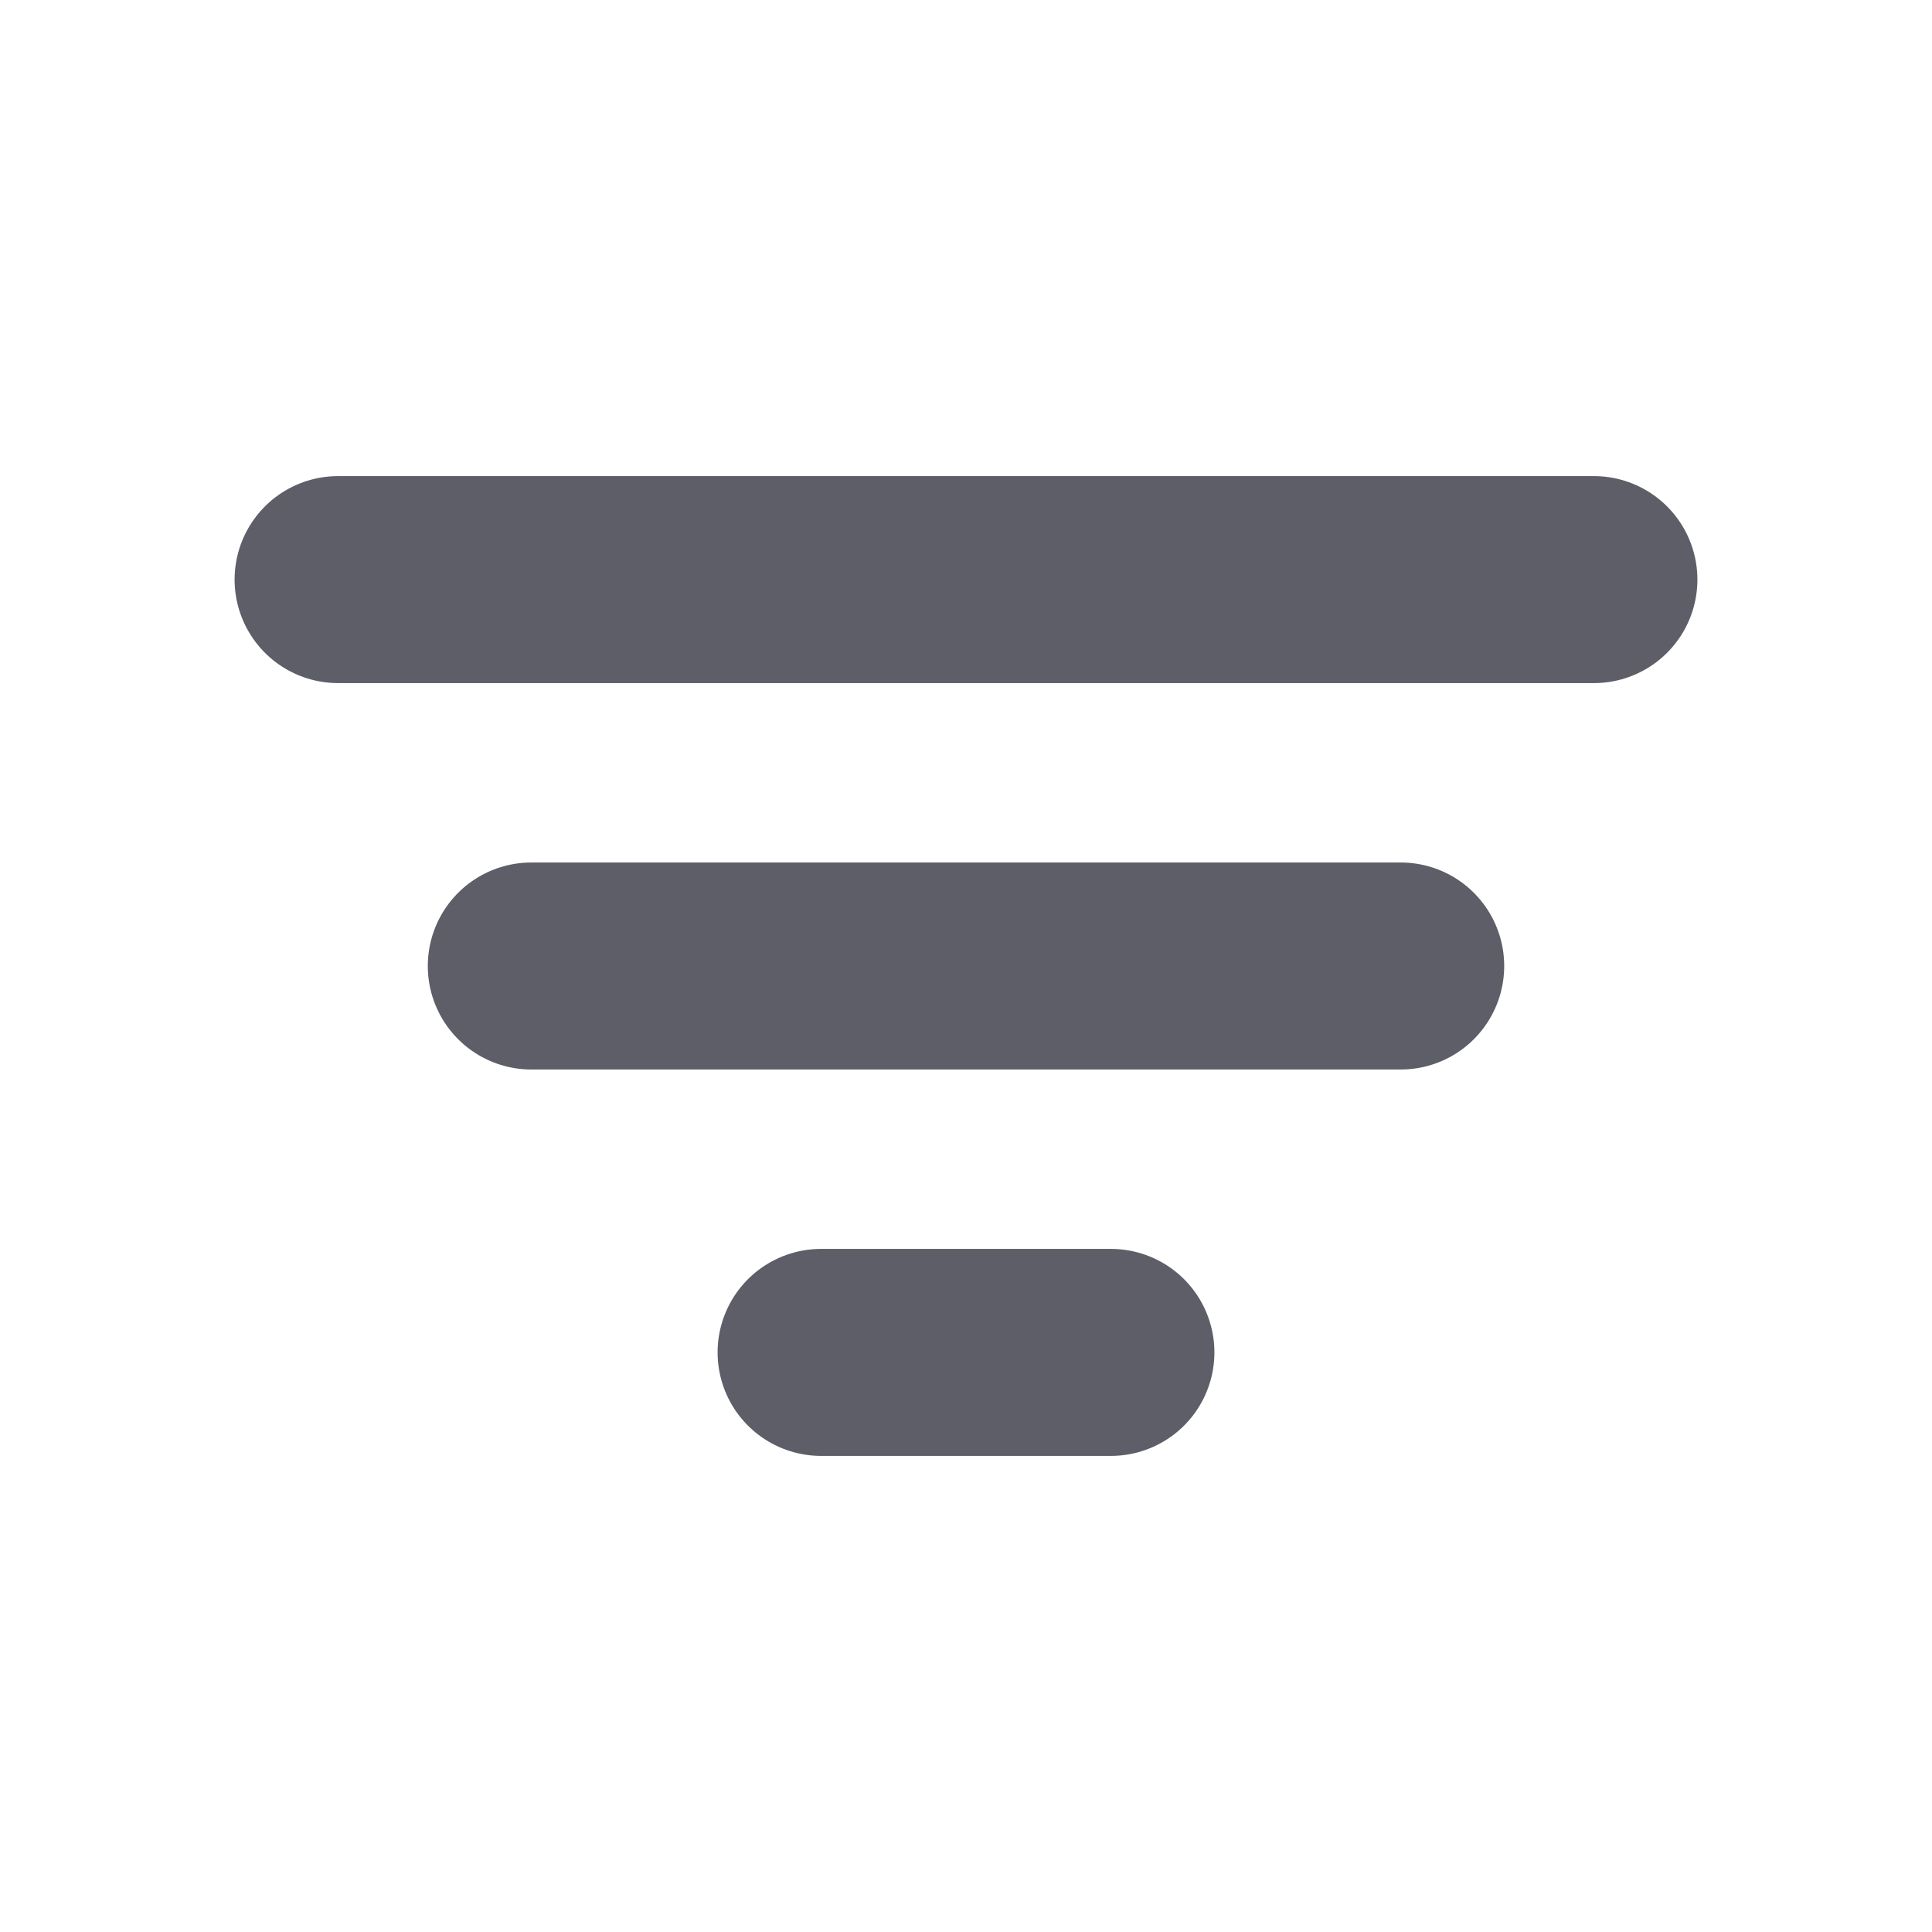
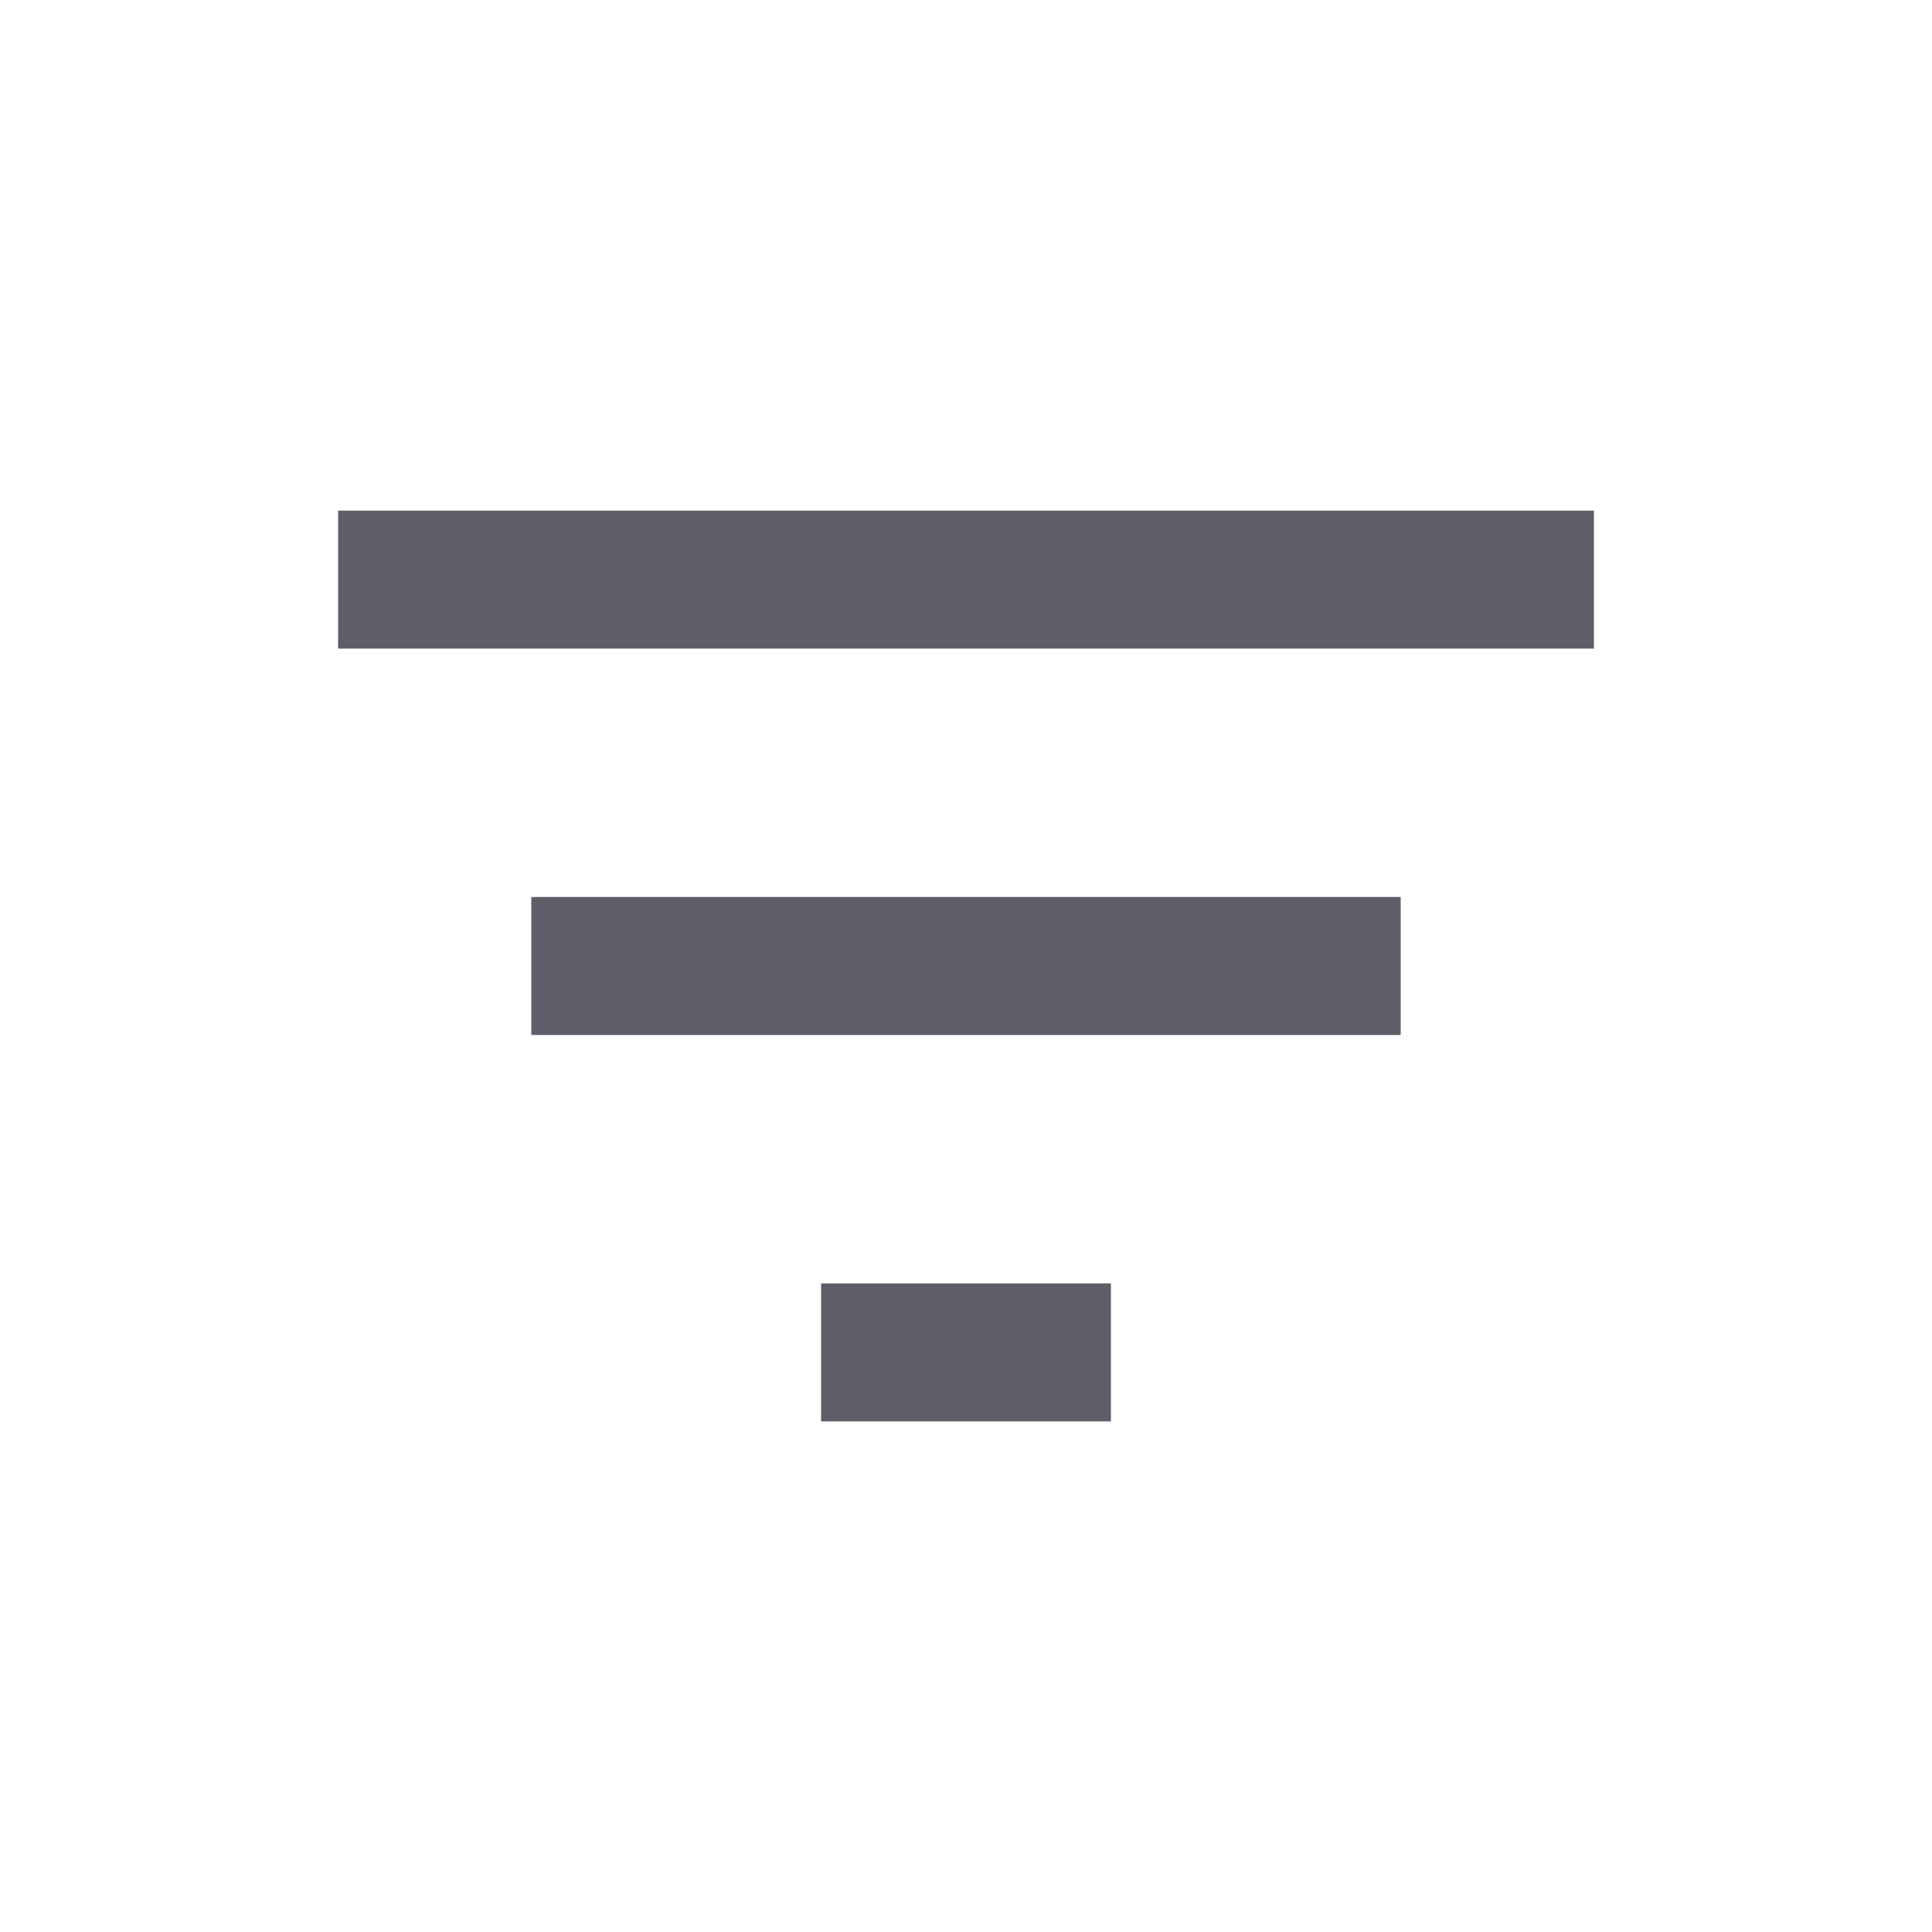
<svg xmlns="http://www.w3.org/2000/svg" width="14" height="14" viewBox="0 0 14 14" fill="none">
-   <path d="M3.85 7H10.15M2.45 4.2H11.55M5.95 9.8H8.05" stroke="#5D5E67" stroke-width="1.5" stroke-linecap="round" stroke-linejoin="round" />
+   <path d="M3.85 7H10.15M2.45 4.2H11.55M5.95 9.8H8.05" stroke="#5D5E67" strokeWidth="1.5" strokeLinecap="round" strokeLinejoin="round" />
</svg>
